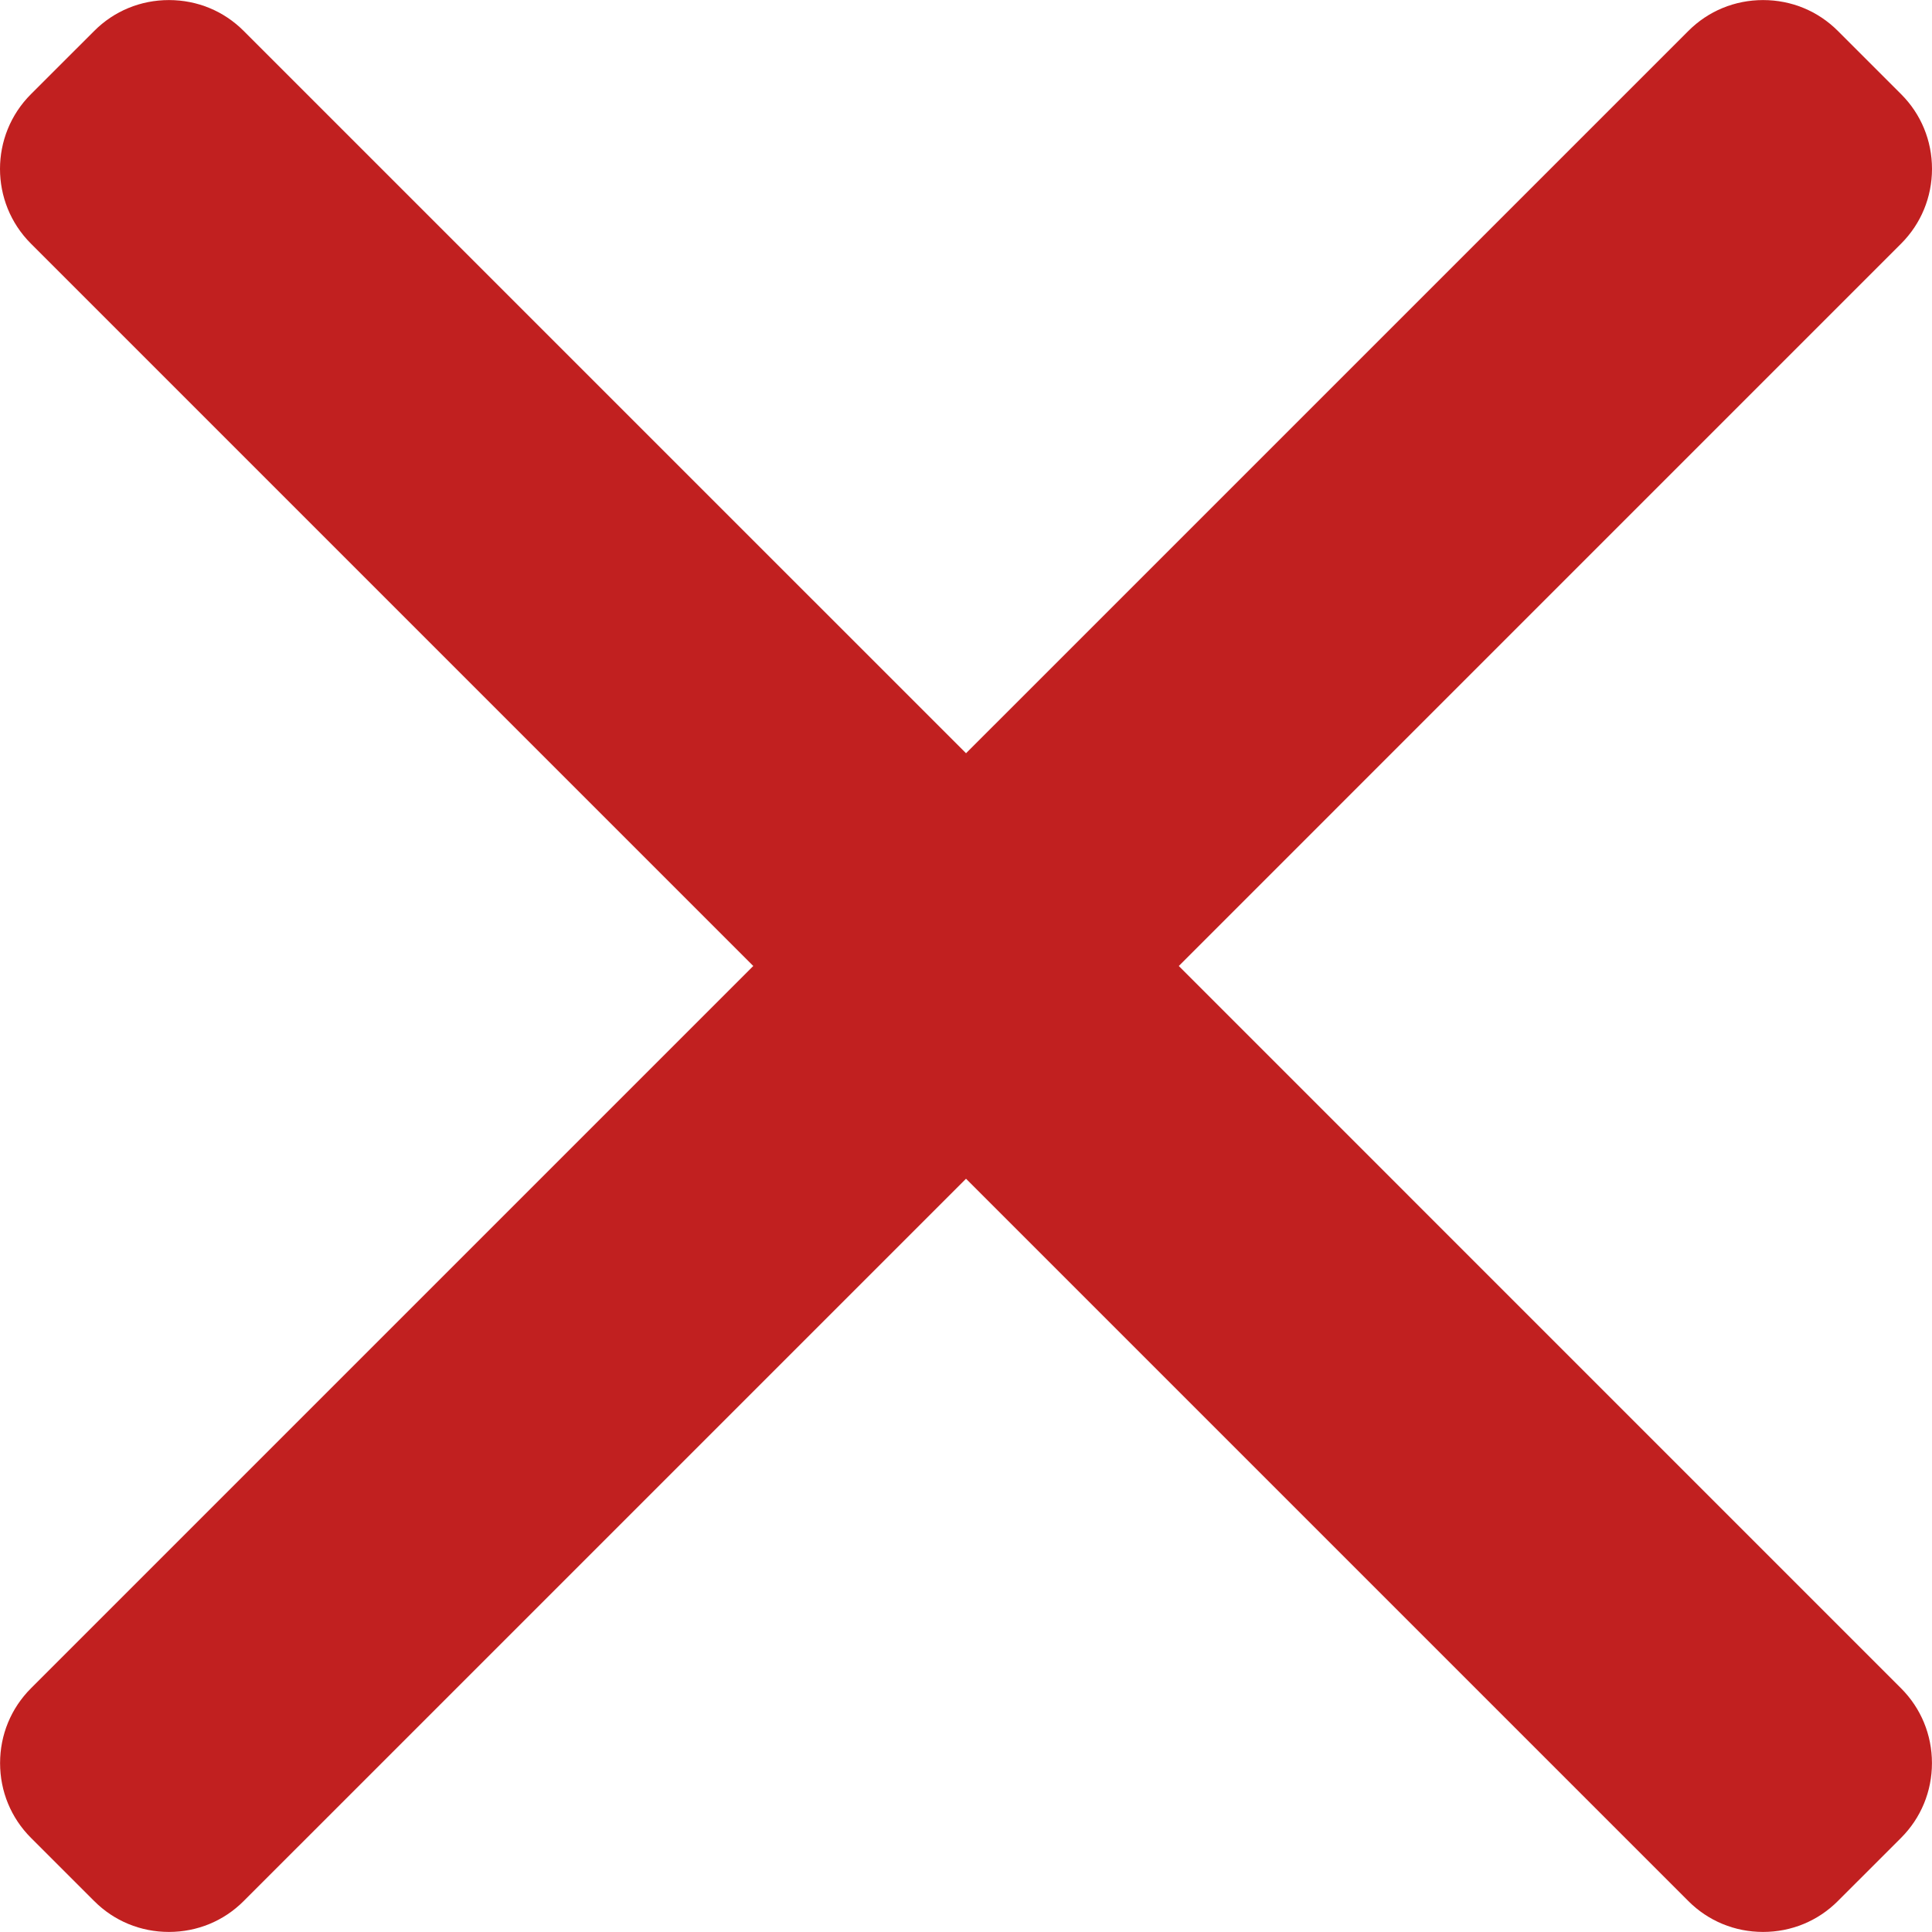
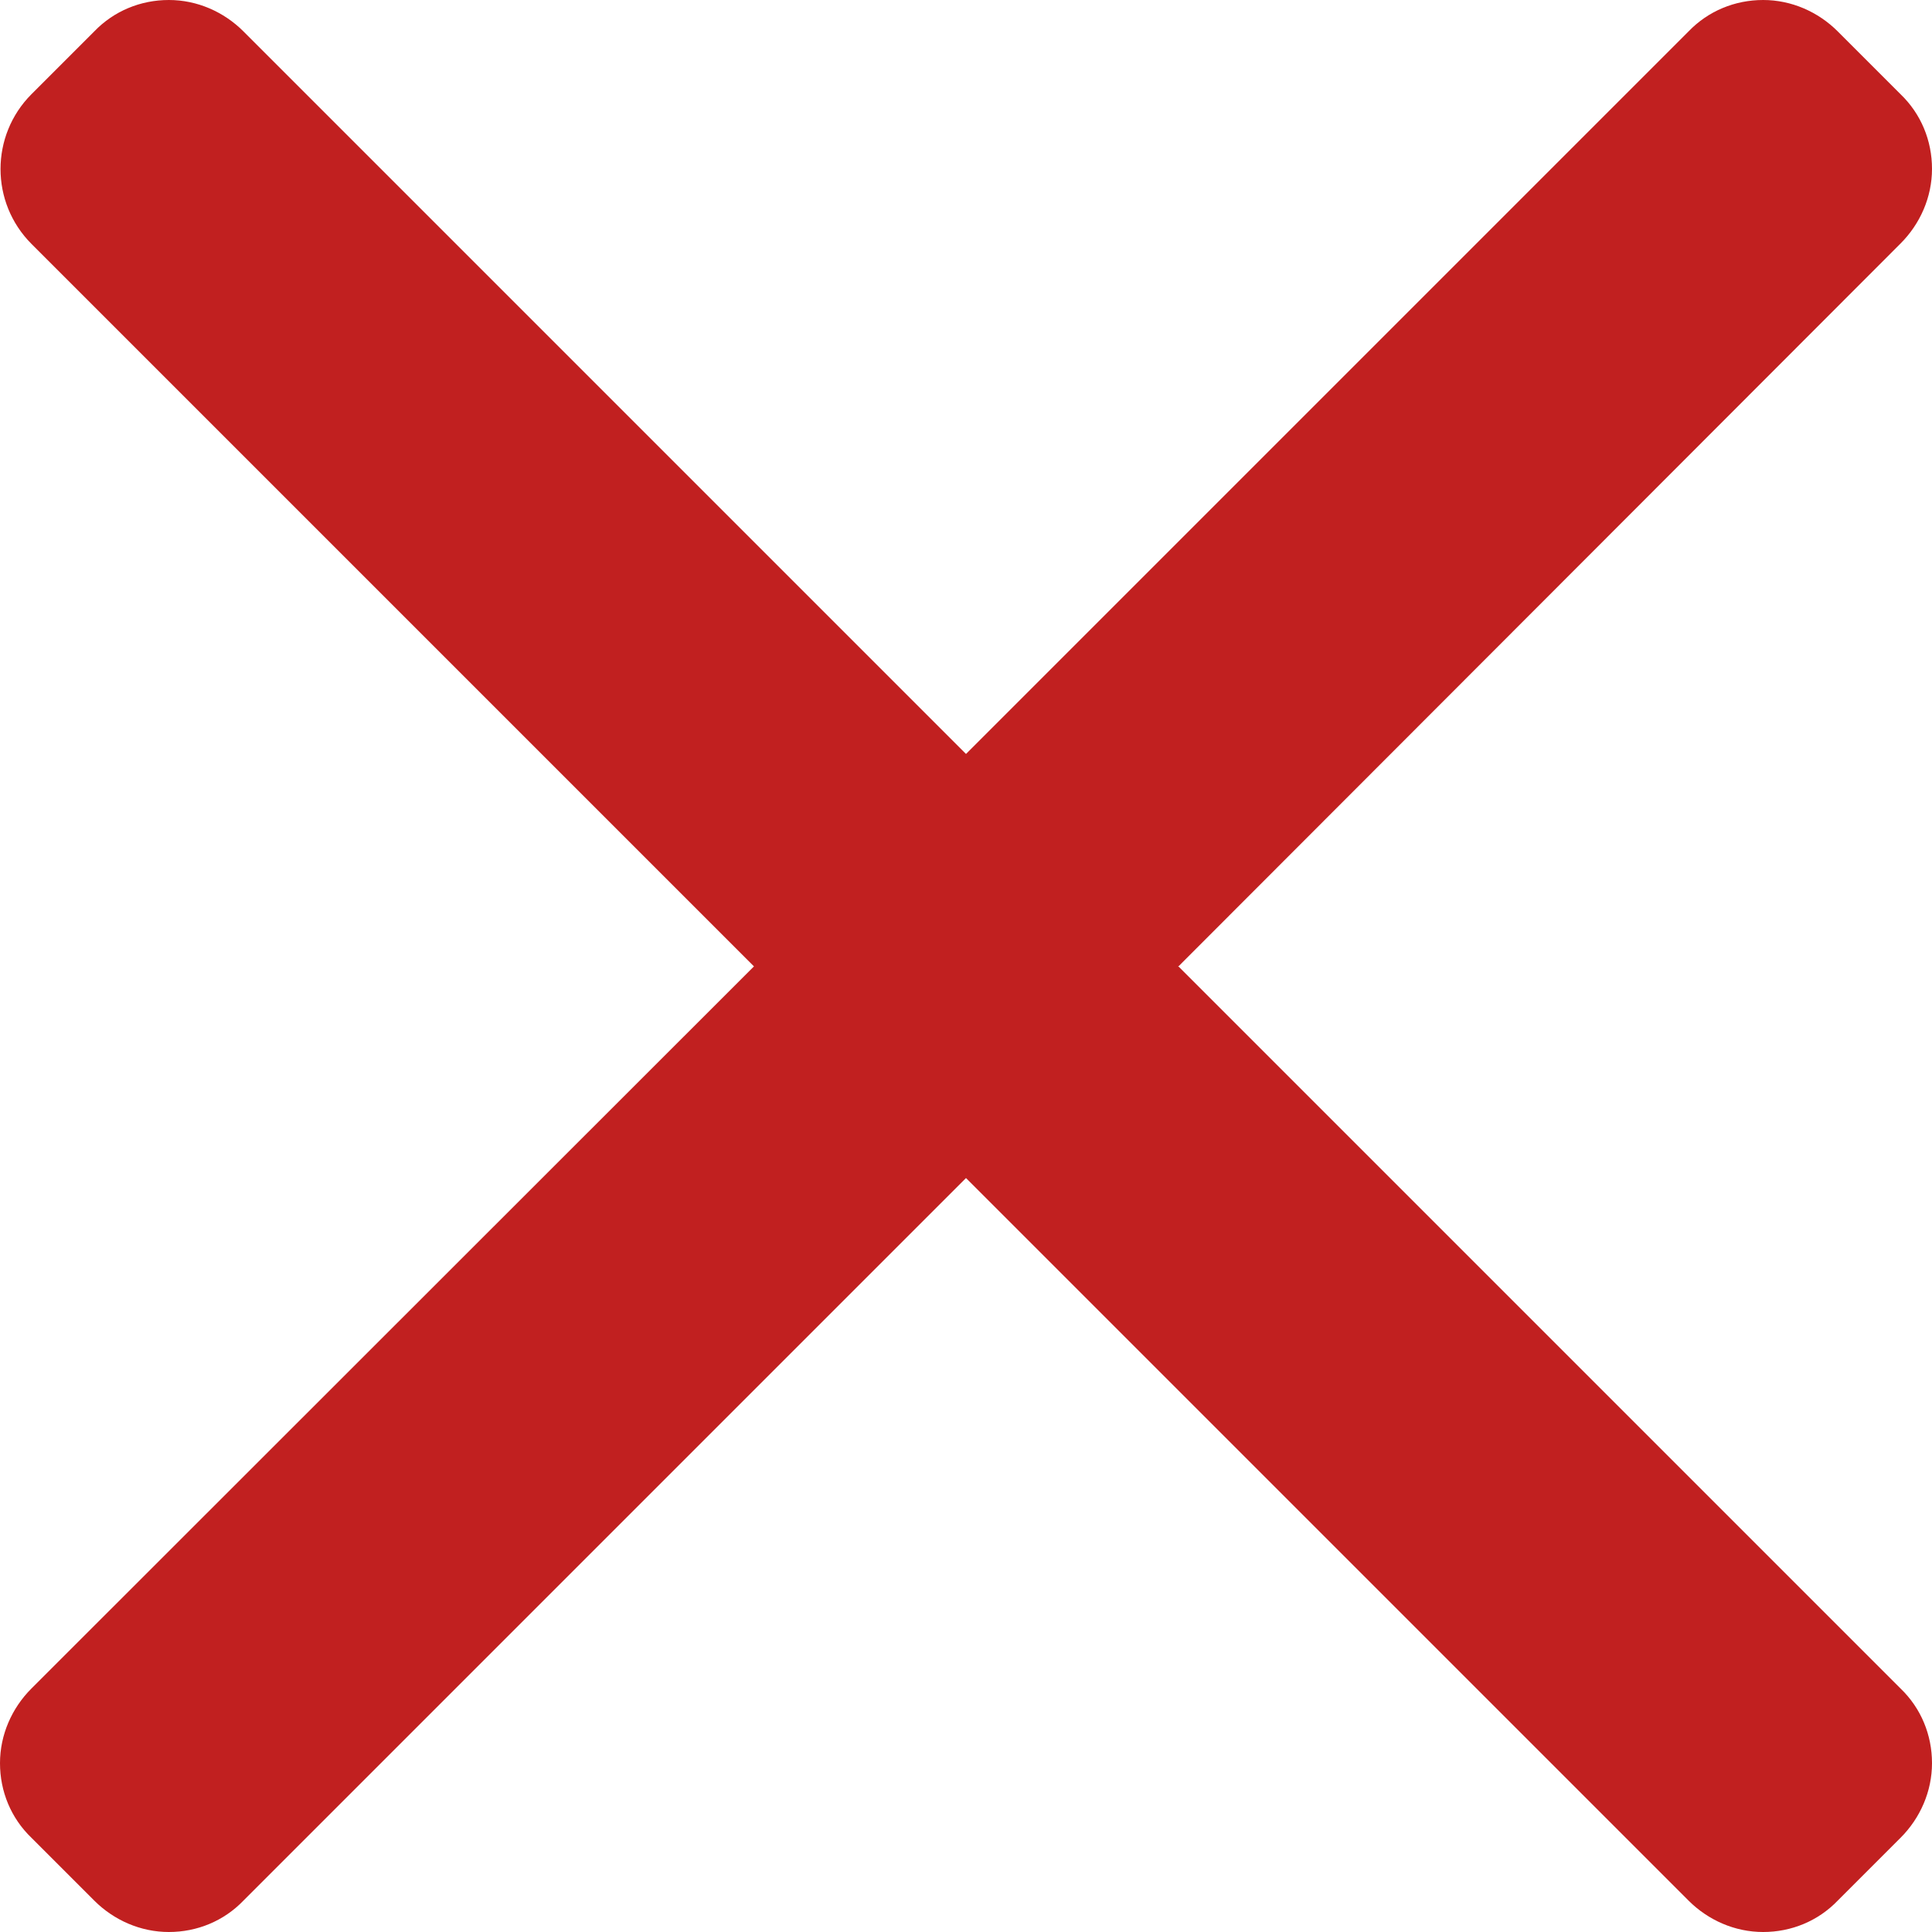
- <svg xmlns="http://www.w3.org/2000/svg" version="1.1" id="Layer_1" x="0px" y="0px" viewBox="0 0 492 492" style="enable-background:new 0 0 492 492;" xml:space="preserve" width="512px" height="512px">
-   <g>
-     <g>
-       <g>
-         <path d="M300.188,246L484.14,62.04c5.06-5.064,7.852-11.82,7.86-19.024c0-7.208-2.792-13.972-7.86-19.028L468.02,7.872    c-5.068-5.076-11.824-7.856-19.036-7.856c-7.2,0-13.956,2.78-19.024,7.856L246.008,191.82L62.048,7.872    c-5.06-5.076-11.82-7.856-19.028-7.856c-7.2,0-13.96,2.78-19.02,7.856L7.872,23.988c-10.496,10.496-10.496,27.568,0,38.052    L191.828,246L7.872,429.952c-5.064,5.072-7.852,11.828-7.852,19.032c0,7.204,2.788,13.96,7.852,19.028l16.124,16.116    c5.06,5.072,11.824,7.856,19.02,7.856c7.208,0,13.968-2.784,19.028-7.856l183.96-183.952l183.952,183.952    c5.068,5.072,11.824,7.856,19.024,7.856h0.008c7.204,0,13.96-2.784,19.028-7.856l16.12-16.116    c5.06-5.064,7.852-11.824,7.852-19.028c0-7.204-2.792-13.96-7.852-19.028L300.188,246z" data-original="#000000" class="active-path" data-old_color="#000000" fill="#C12020" />
-       </g>
-     </g>
-   </g>
+ <svg xmlns="http://www.w3.org/2000/svg" viewBox="0 0 492 492" width="512" height="512">
+   <path d="M300.2 246L484 62c5-5 8-11.8 8-19 0-7.2-2.8-14-8-19L468 8c-5-5-11.8-8-19-8-7.2 0-14 2.8-19 8l-184 184L62 8c-5-5-11.8-8-19-8-7.2 0-14 2.8-19 8L8 24a27 27 0 0 0 0 38.1l184 184L8 430c-5 5-8 11.8-8 19s2.8 14 8 19l16 16c5 5 11.8 8 19 8 7.2 0 14-2.8 19-8l184-184 184 184c5 5 11.8 8 19 8h0c7.2 0 14-2.8 19-8l16-16c5-5 8-11.8 8-19s-2.8-14-8-19l-184-184z" fill="#c12020" />
</svg>
